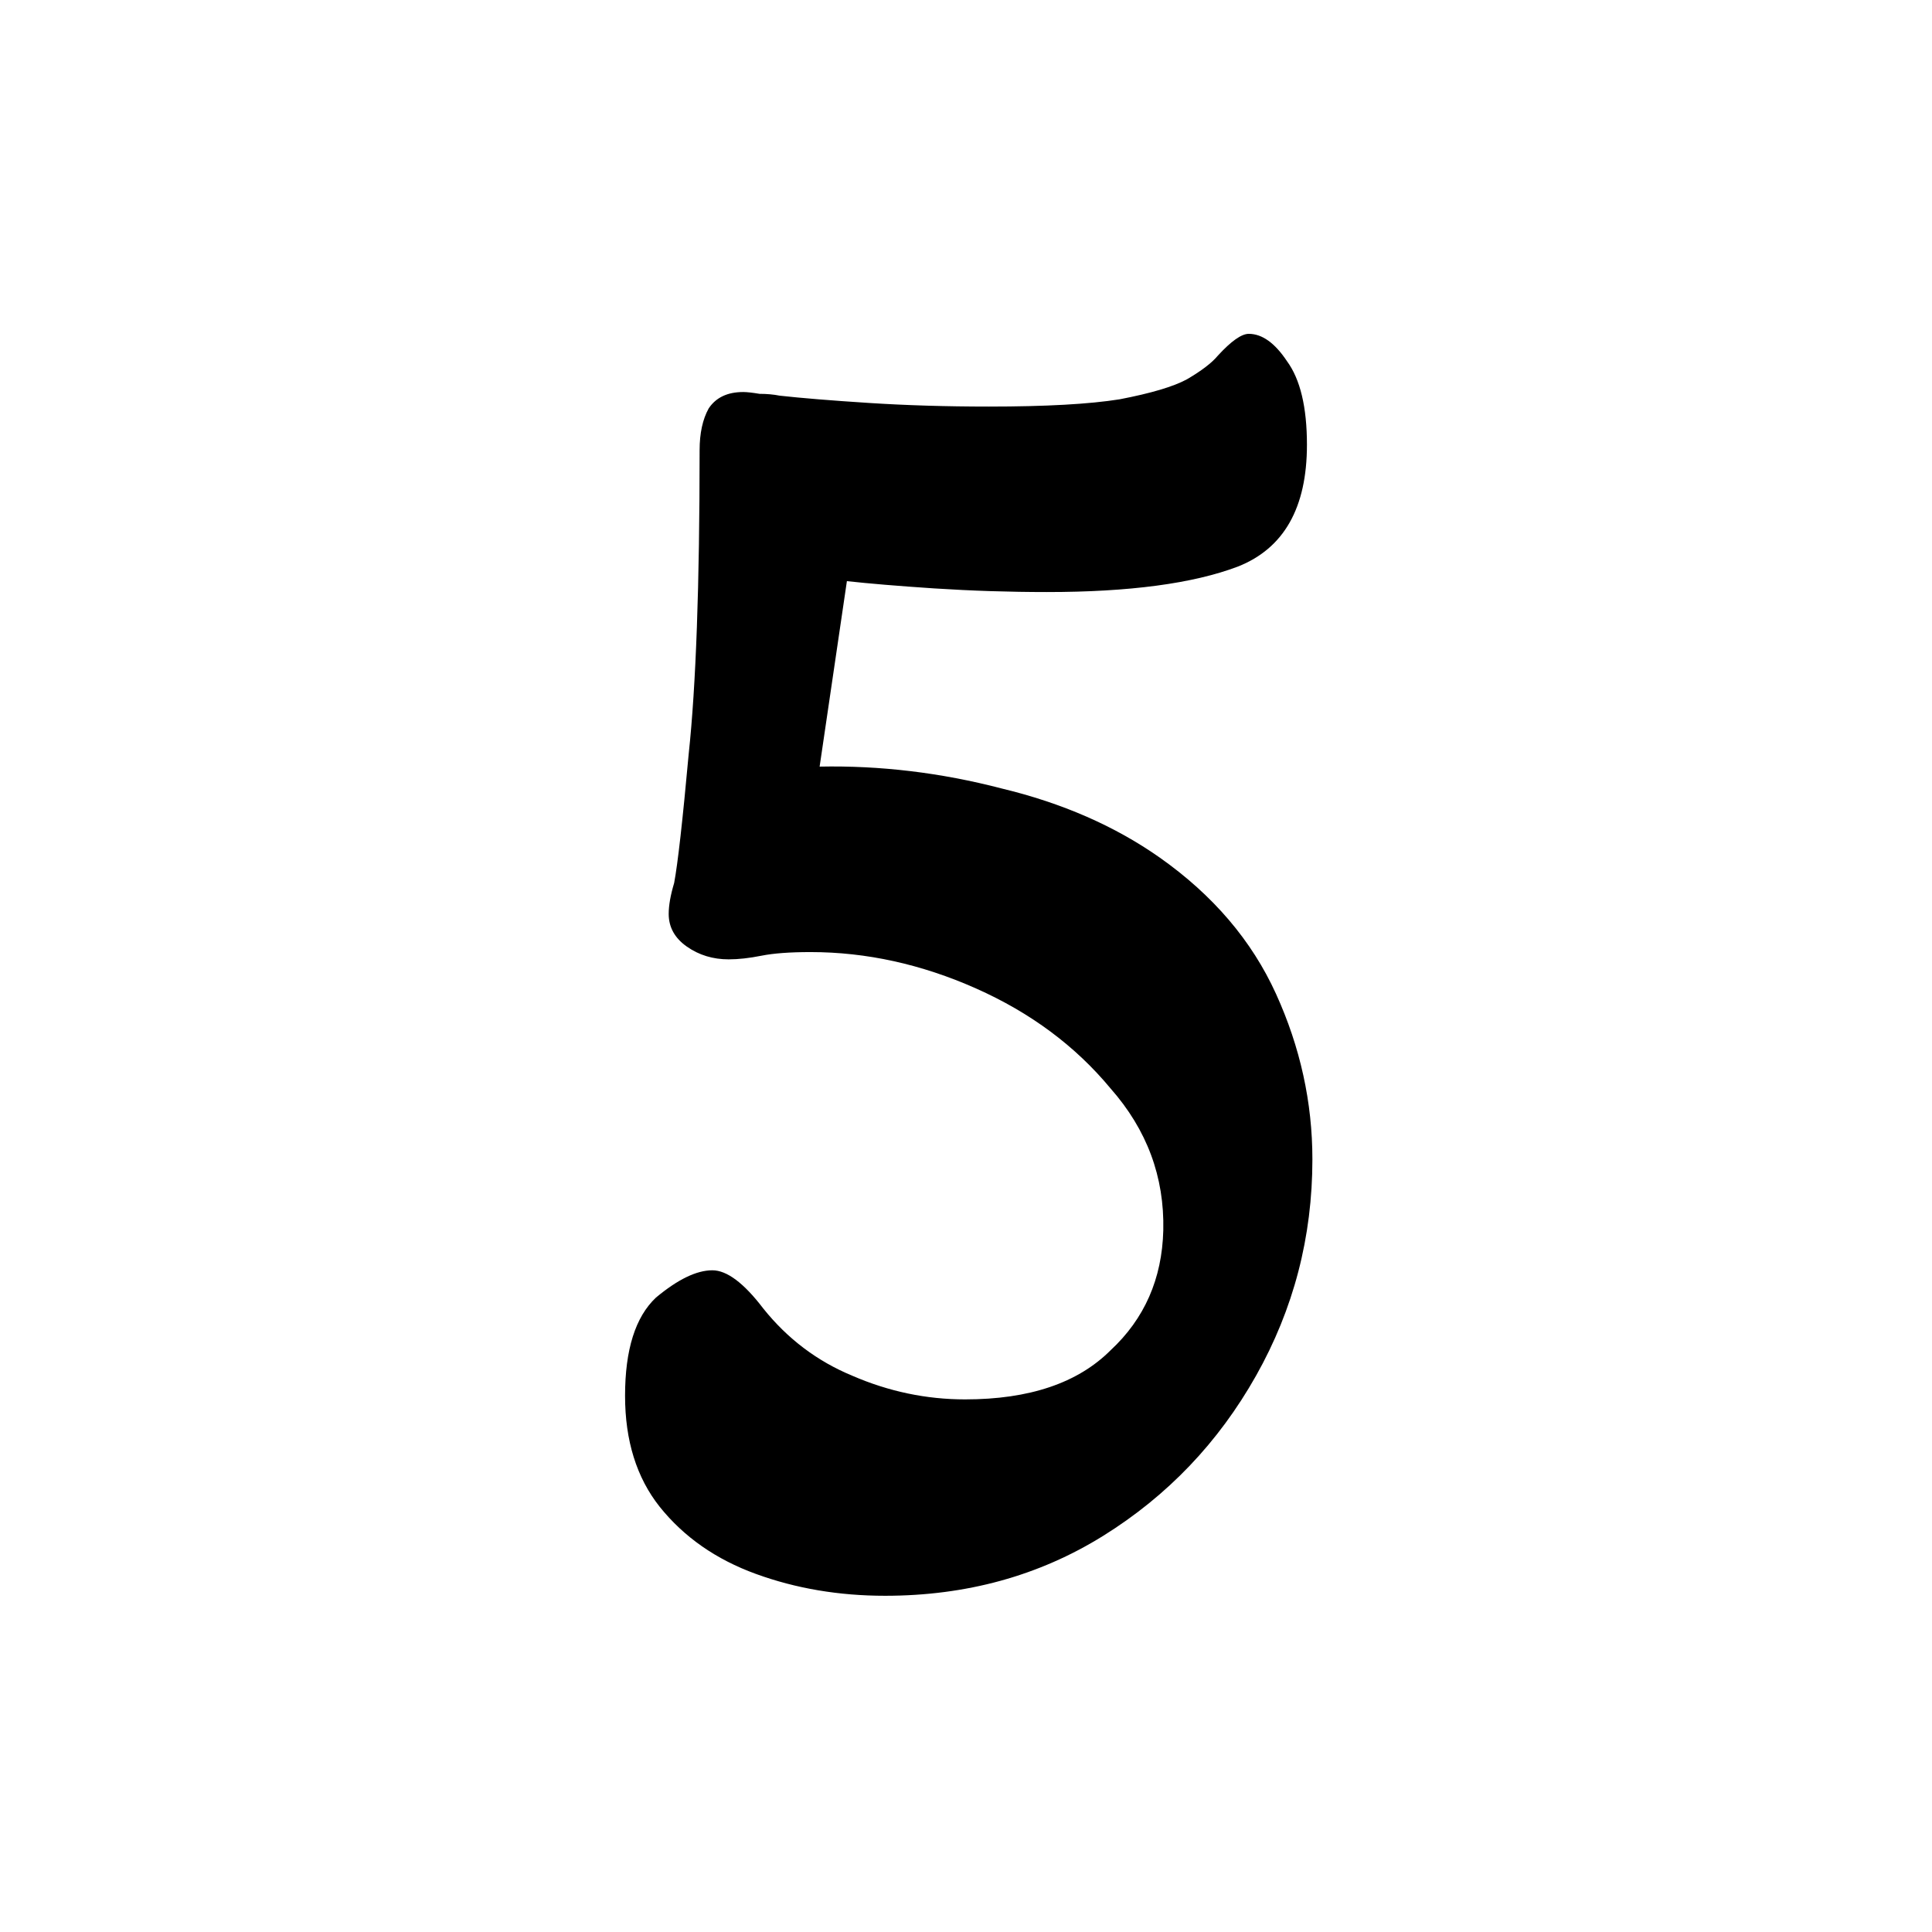
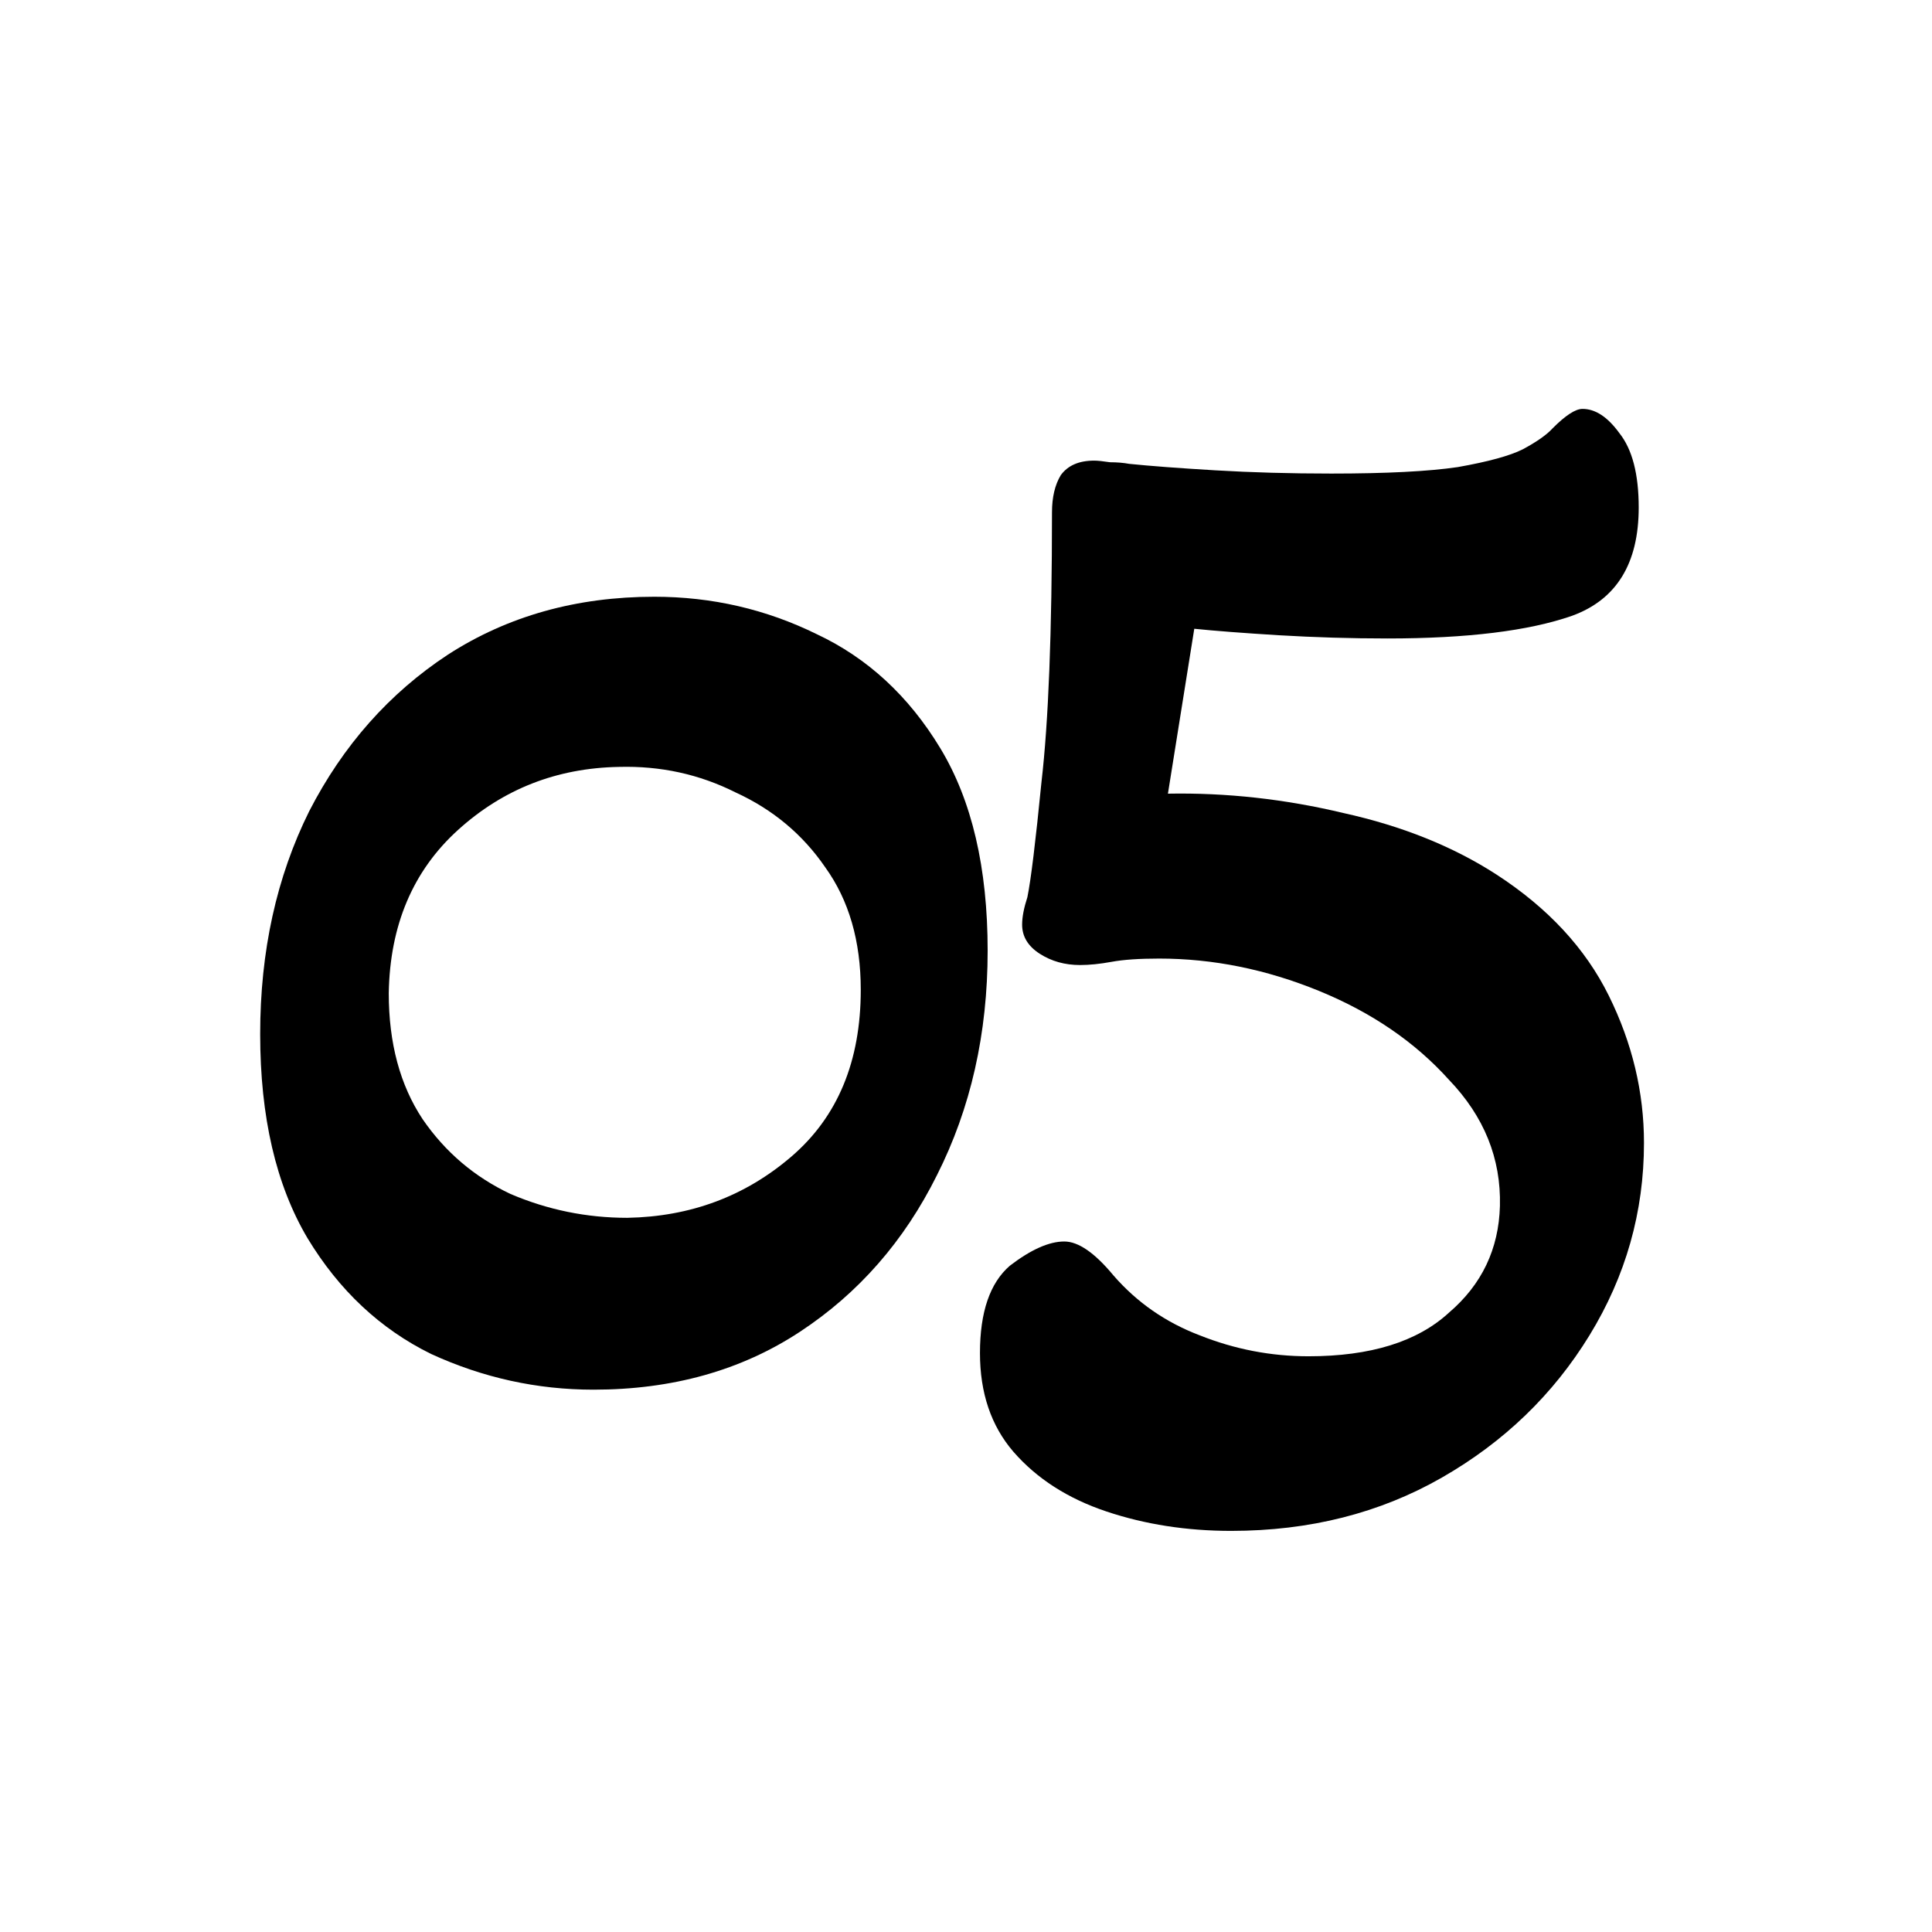
- <svg xmlns="http://www.w3.org/2000/svg" fill="none" height="272" viewBox="0 0 272 272" width="272">
-   <path d="m124.608 224.664c-6.485 0-12.544-1.024-18.176-3.072s-10.155-5.205-13.568-9.472c-3.243-4.096-4.864-9.301-4.864-15.616 0-6.485 1.451-11.093 4.352-13.824 3.072-2.56 5.717-3.84 7.936-3.84 2.048 0 4.437 1.792 7.168 5.376 3.413 4.267 7.595 7.424 12.544 9.472 5.12 2.219 10.411 3.328 15.872 3.328 9.045 0 15.872-2.304 20.48-6.912 4.779-4.437 7.253-10.069 7.424-16.896.171-7.509-2.304-14.165-7.424-19.968-4.949-5.973-11.264-10.667-18.944-14.08s-15.445-5.12-23.296-5.12c-2.901 0-5.205.171-6.912.512s-3.243.512-4.608.512c-2.219 0-4.181-.597-5.888-1.792s-2.56-2.731-2.56-4.608c0-1.195.256-2.645.768-4.352.512-2.731 1.195-8.789 2.048-18.176 1.024-9.557 1.536-23.808 1.536-42.752 0-2.389.427-4.352 1.28-5.888 1.024-1.536 2.645-2.304 4.864-2.304.512 0 1.28.085 2.304.256 1.024 0 1.963.085 2.816.256 3.072.341 7.253.683 12.544 1.024s10.923.512 16.896.512c8.021 0 14.165-.341 18.432-1.024 4.437-.853 7.595-1.792 9.472-2.816 2.048-1.195 3.499-2.304 4.352-3.328 1.877-2.048 3.328-3.072 4.352-3.072 1.877 0 3.669 1.28 5.376 3.84 1.877 2.56 2.816 6.485 2.816 11.776 0 8.875-3.243 14.592-9.728 17.152-6.315 2.389-15.275 3.584-26.88 3.584-5.291 0-10.581-.171-15.872-.512-5.12-.341-9.216-.683-12.288-1.024l-3.84 26.112c8.533-.171 17.067.853 25.6 3.072 8.533 2.048 15.957 5.291 22.272 9.728 7.509 5.291 12.971 11.691 16.384 19.2s5.12 15.275 5.12 23.296c0 10.923-2.645 21.077-7.936 30.464s-12.459 16.896-21.504 22.528-19.285 8.448-30.72 8.448z" fill="rgb(0,0,0)" />
+ <svg xmlns="http://www.w3.org/2000/svg" fill="none" height="272" viewBox="0 0 272 272" width="272" version="1.1" id="svg2" xml:space="preserve">
+   <defs id="defs2" />
+   <g id="layer1" style="display:inline">
+     <g style="display:inline;fill:none" id="g4" transform="matrix(0.9303963,0,0,0.9357734,-39.18333,12.89519)">
+       <path d="m 131.917,195.296 c -8.533,0 -16.725,-1.792 -24.576,-5.376 -7.68,-3.755 -13.909,-9.557 -18.688,-17.408 -4.779,-8.021 -7.168,-18.261 -7.168,-30.72 0,-12.459 2.475,-23.637 7.424,-33.536 5.12,-9.899 12.117,-17.749 20.992,-23.552 9.045,-5.803 19.456,-8.704 31.232,-8.704 8.704,0 16.896,1.877 24.576,5.632 7.68,3.584 13.909,9.301 18.688,17.152 4.779,7.851 7.168,18.005 7.168,30.464 0,12.459 -2.56,23.723 -7.68,33.792 -4.949,9.899 -11.861,17.749 -20.736,23.552 -8.875,5.803 -19.285,8.704 -31.232,8.704 z m 5.12,-25.856 c 9.557,-0.171 17.835,-3.243 24.832,-9.216 6.997,-5.973 10.496,-14.336 10.496,-25.088 0,-7.339 -1.792,-13.483 -5.376,-18.432 -3.413,-4.949 -7.936,-8.704 -13.568,-11.264 -5.461,-2.731 -11.349,-4.011 -17.664,-3.84 -9.387,0.171 -17.493,3.328 -24.32,9.472 -6.827,6.144 -10.325,14.336 -10.496,24.576 0,7.509 1.707,13.824 5.12,18.944 3.413,4.949 7.851,8.704 13.312,11.264 5.632,2.389 11.52,3.584 17.664,3.584 z" fill="#000000" id="path1-3" />
+     </g>
+     <g style="display:inline;fill:none" id="g8" transform="matrix(0.9660663,0,0,0.8891041,52.95227,15.7785)">
+       <path d="m 124.608,224.664 c -6.485,0 -12.544,-1.024 -18.176,-3.072 C 100.8,219.544 96.277,216.387 92.864,212.12 89.621,208.024 88,202.819 88,196.504 c 0,-6.485 1.451,-11.093 4.352,-13.824 3.072,-2.56 5.717,-3.84 7.936,-3.84 2.048,0 4.437,1.792 7.168,5.376 3.413,4.267 7.595,7.424 12.544,9.472 5.12,2.219 10.411,3.328 15.872,3.328 9.045,0 15.872,-2.304 20.48,-6.912 4.779,-4.437 7.253,-10.069 7.424,-16.896 0.171,-7.509 -2.304,-14.165 -7.424,-19.968 -4.949,-5.973 -11.264,-10.667 -18.944,-14.08 -7.68,-3.413 -15.445,-5.12 -23.296,-5.12 -2.901,0 -5.205,0.171 -6.912,0.512 -1.707,0.341 -3.243,0.512 -4.608,0.512 -2.219,0 -4.181,-0.597 -5.888,-1.792 -1.707,-1.195 -2.56,-2.731 -2.56,-4.608 0,-1.195 0.256,-2.645 0.768,-4.352 0.512,-2.731 1.195,-8.789 2.048,-18.176 1.024,-9.557 1.536,-23.808 1.536,-42.752 0,-2.389 0.427,-4.352 1.28,-5.888 1.024,-1.536 2.645,-2.304 4.864,-2.304 0.512,0 1.28,0.085 2.304,0.256 1.024,0 1.963,0.085 2.816,0.256 3.072,0.341 7.253,0.683 12.544,1.024 5.291,0.341 10.923,0.512 16.896,0.512 8.021,0 14.165,-0.341 18.432,-1.024 4.437,-0.853 7.595,-1.792 9.472,-2.816 2.048,-1.195 3.499,-2.304 4.352,-3.328 1.877,-2.048 3.328,-3.072 4.352,-3.072 1.877,0 3.669,1.28 5.376,3.84 1.877,2.56 2.816,6.485 2.816,11.776 0,8.875 -3.243,14.592 -9.728,17.152 -6.315,2.389 -15.275,3.584 -26.88,3.584 -5.291,0 -10.581,-0.171 -15.872,-0.512 -5.12,-0.341 -9.216,-0.683 -12.288,-1.024 l -3.84,26.112 c 8.533,-0.171 17.067,0.853 25.6,3.072 8.533,2.048 15.957,5.291 22.272,9.728 7.509,5.291 12.971,11.691 16.384,19.2 3.413,7.509 5.12,15.275 5.12,23.296 0,10.923 -2.645,21.077 -7.936,30.464 -5.291,9.387 -12.459,16.896 -21.504,22.528 -9.045,5.632 -19.285,8.448 -30.72,8.448 z" fill="#000000" id="path1" />
+     </g>
+   </g>
</svg>
